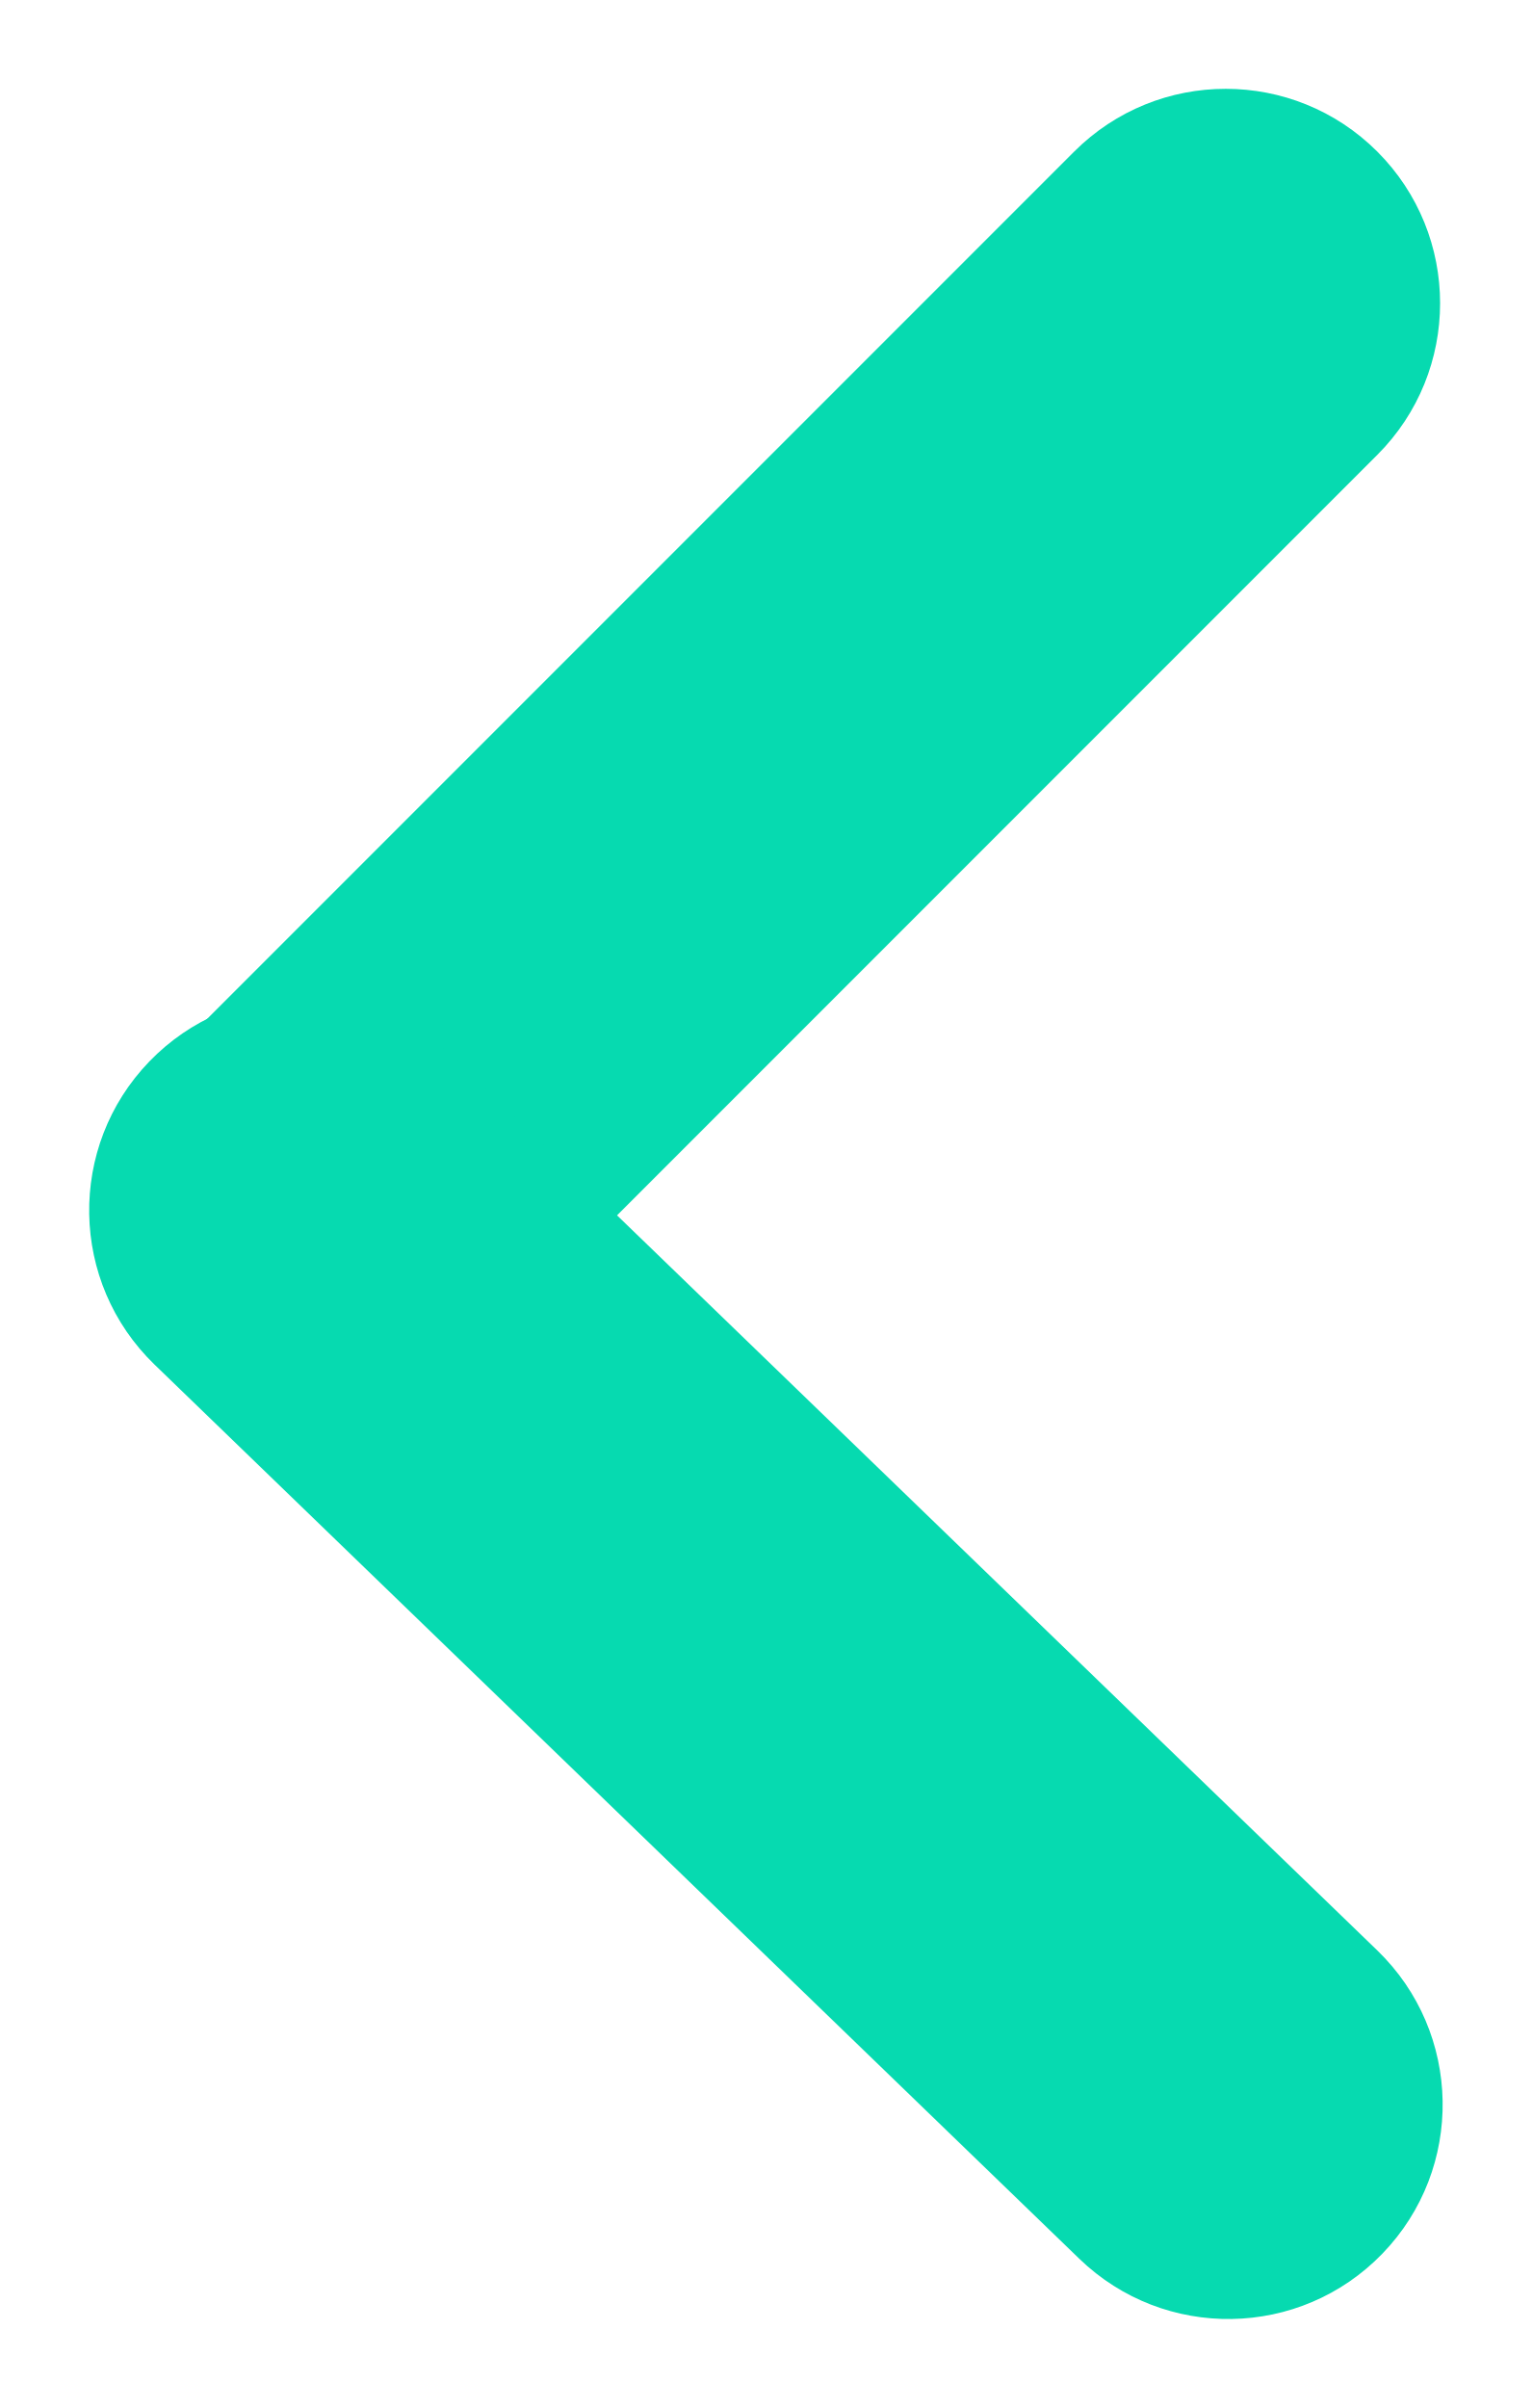
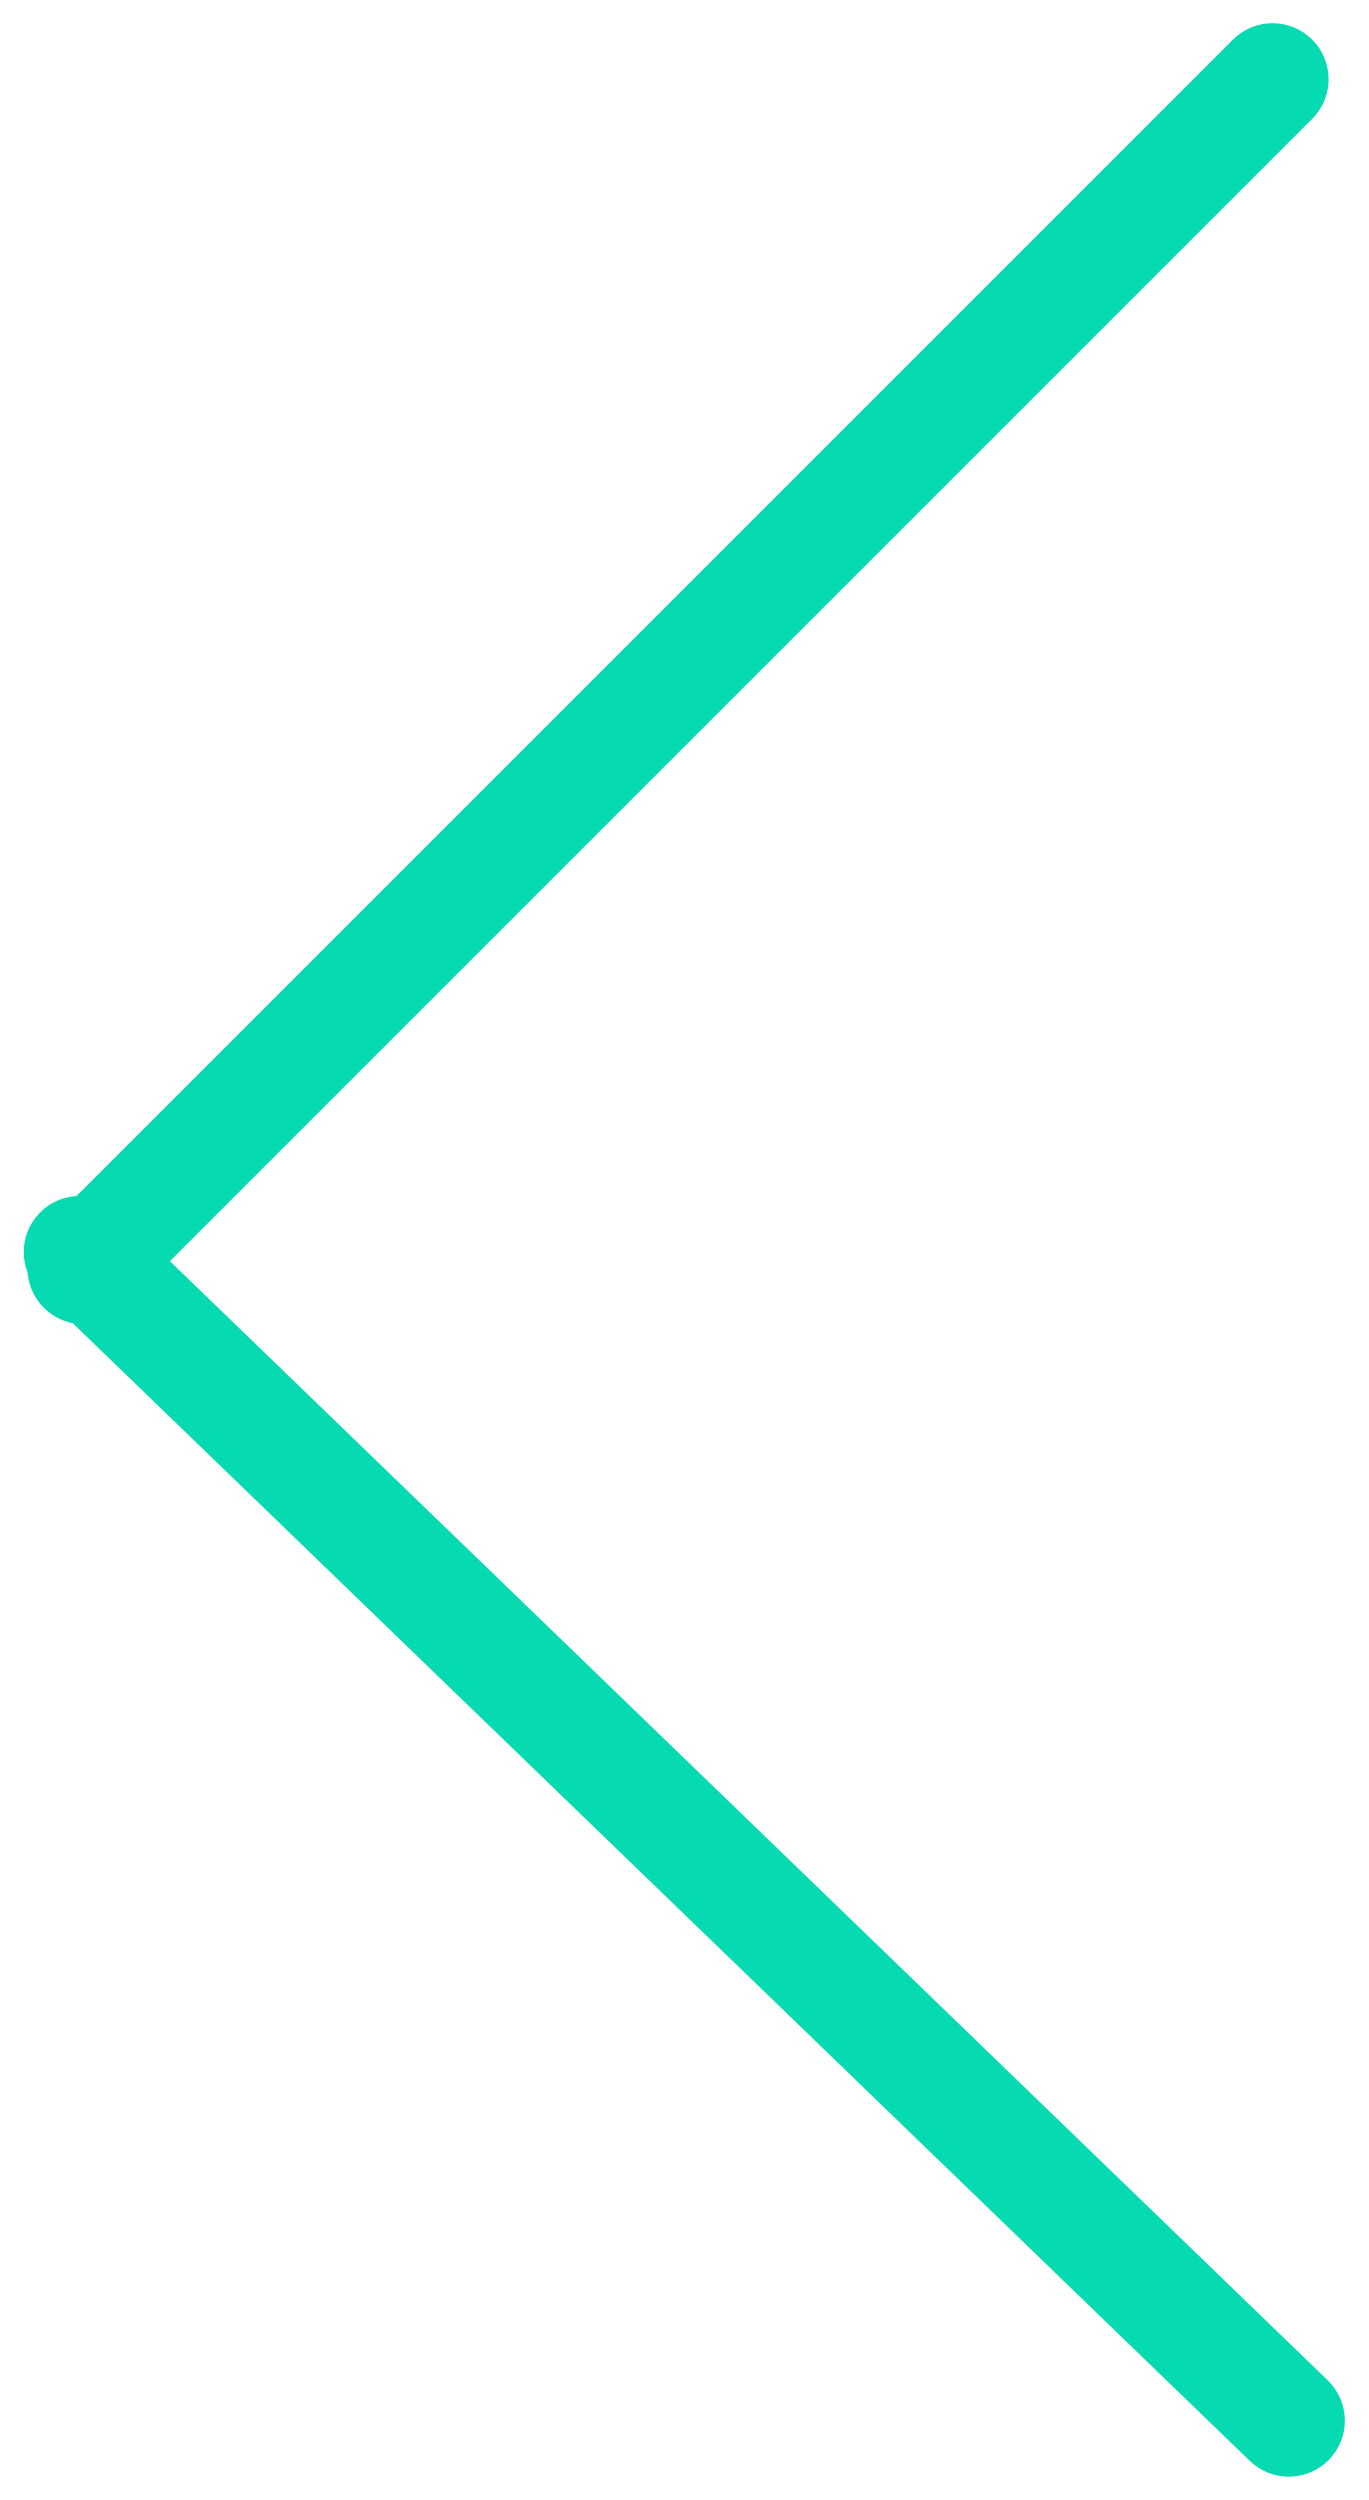
- <svg xmlns="http://www.w3.org/2000/svg" width="7.144" height="11.23" viewBox="0 0 7.144 11.23">
-   <g transform="translate(526.021 -987.811) rotate(90)">
-     <rect width="2" height="8" rx="1" transform="translate(987.811 520.303) rotate(-45)" fill="#06dab0" />
-     <rect width="2" height="8" rx="1" transform="matrix(0.719, 0.695, -0.695, 0.719, 997.602, 518.877)" fill="#06dab0" />
+ <svg xmlns="http://www.w3.org/2000/svg" width="6.102" height="11.151" viewBox="0 0 6.102 11.151">
+   <g transform="translate(524.979 -986.811) rotate(90)">
+     <rect width="0.5" height="8" rx="0.25" transform="translate(986.811 519.303) rotate(-45)" fill="#06dab0" />
+     <rect width="0.5" height="8" rx="0.25" transform="matrix(0.719, 0.695, -0.695, 0.719, 997.602, 518.877)" fill="#06dab0" />
  </g>
</svg>
